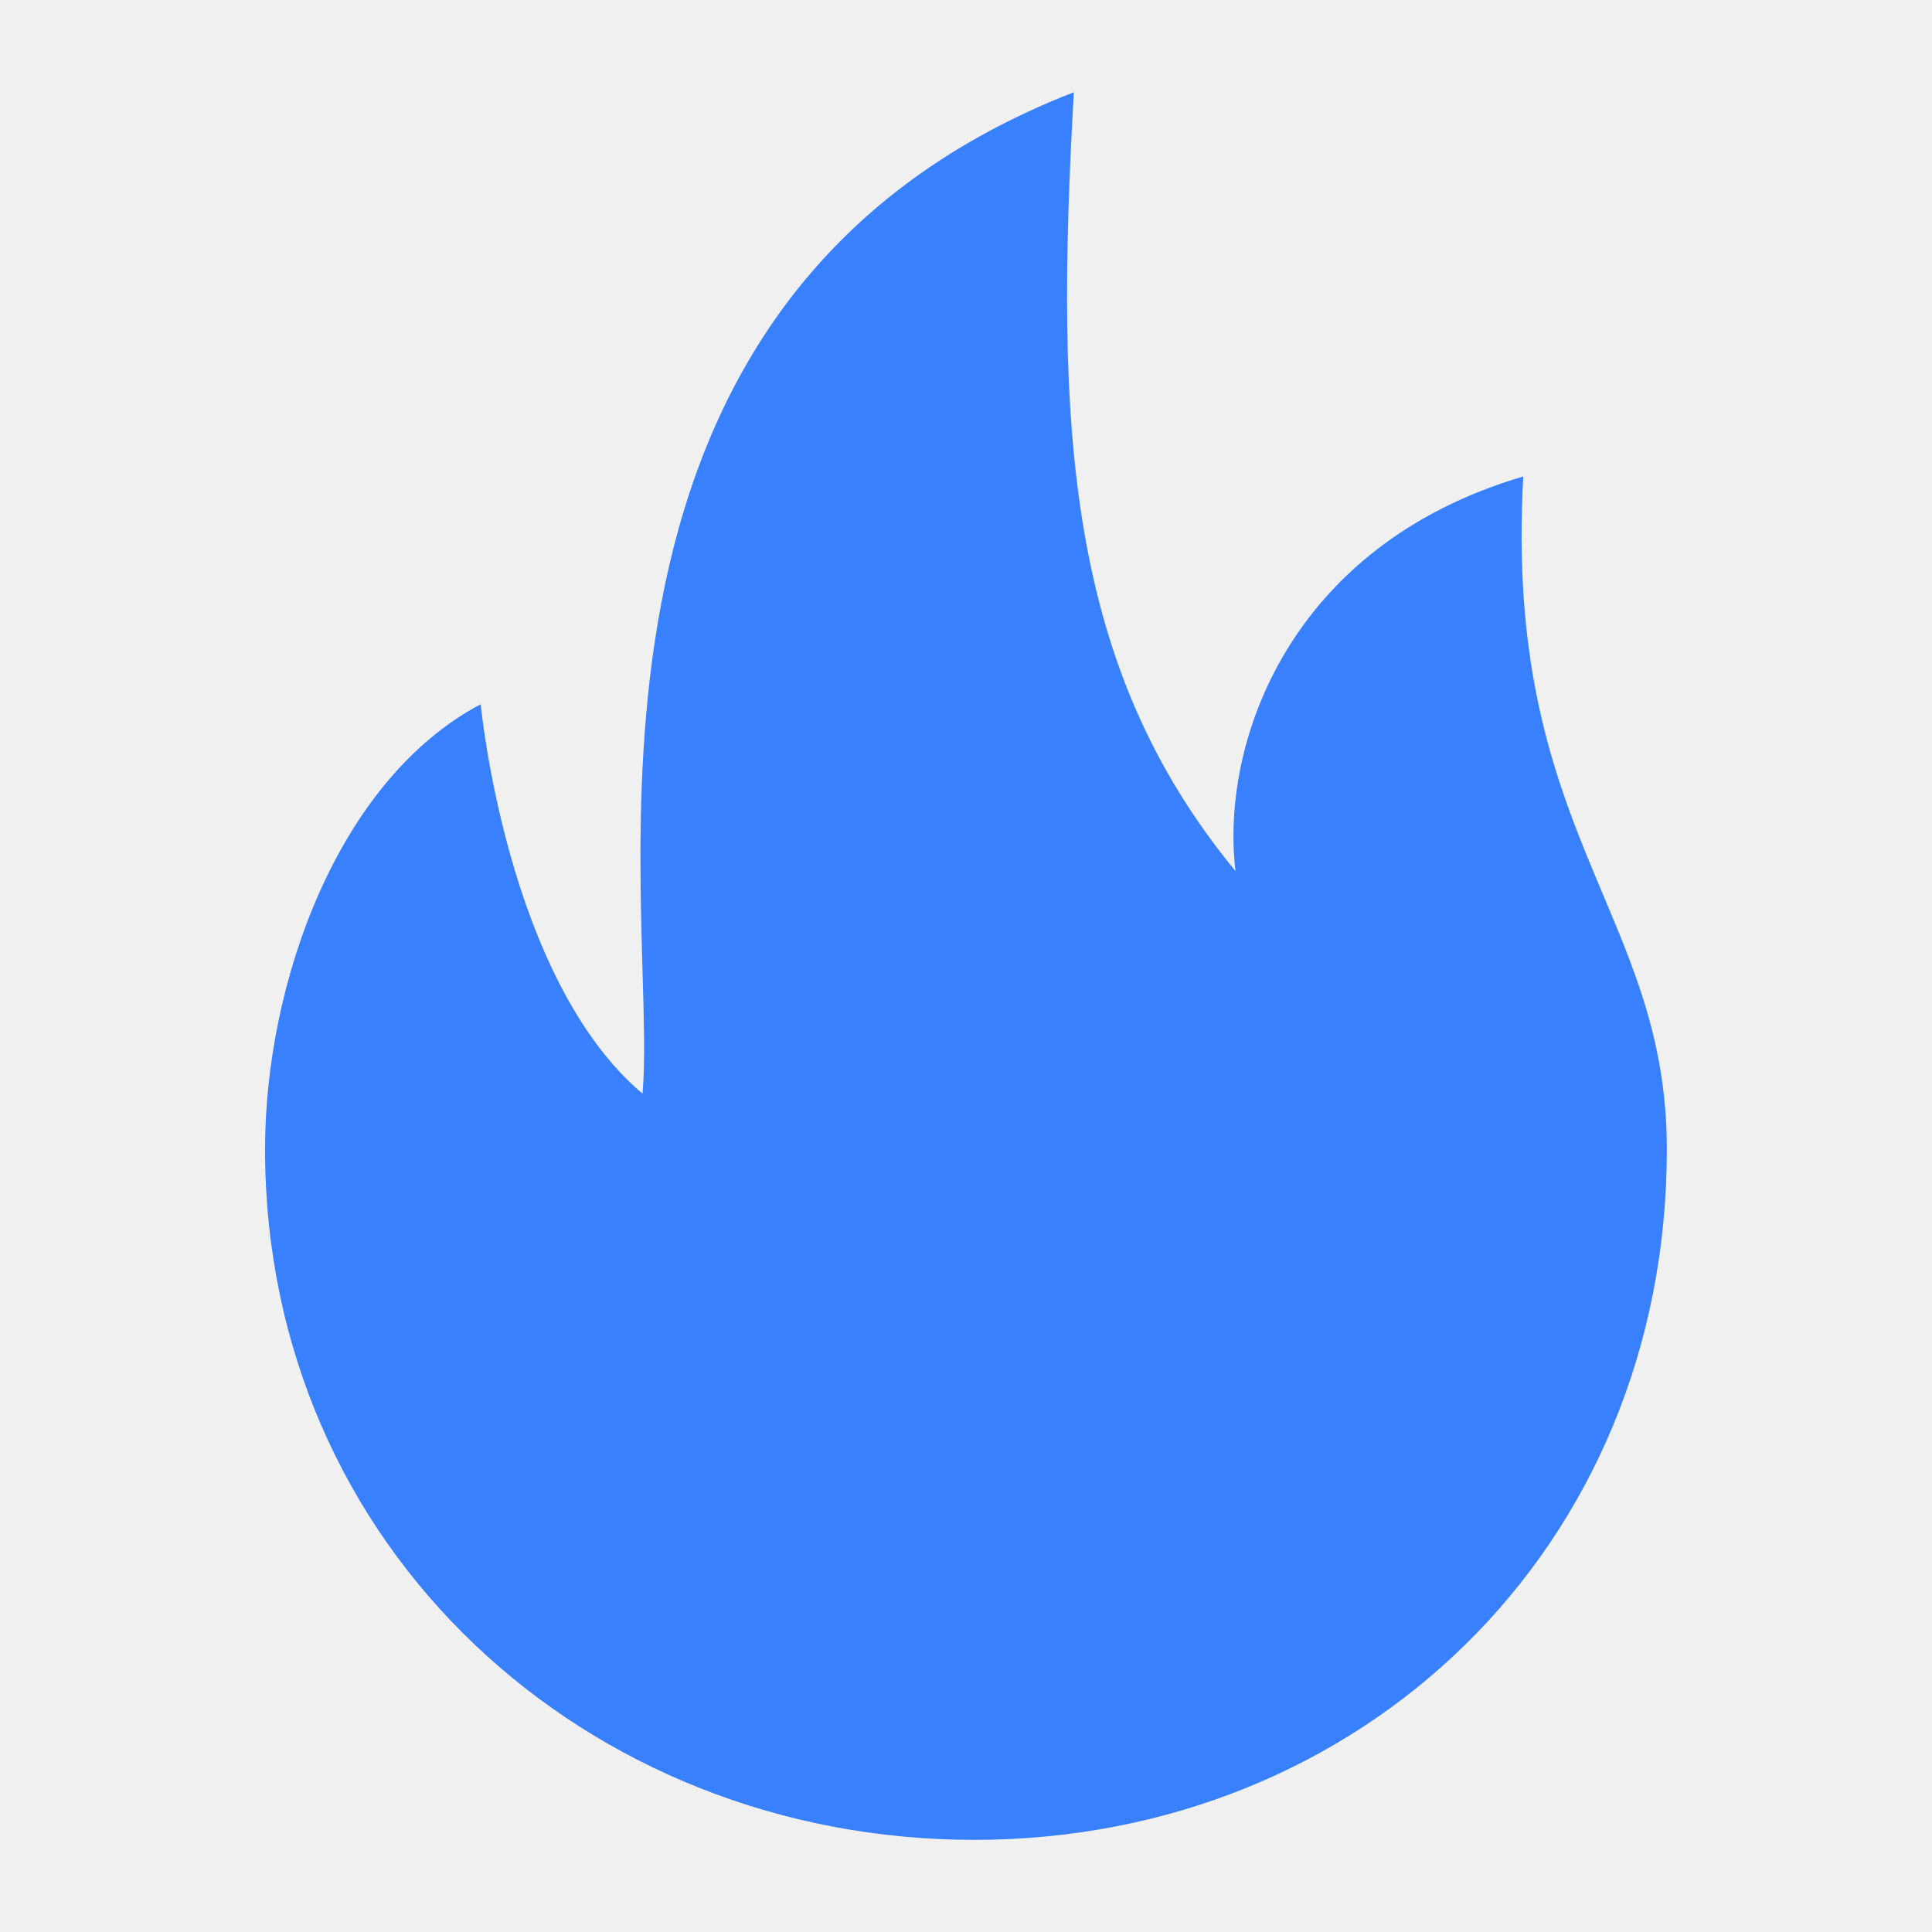
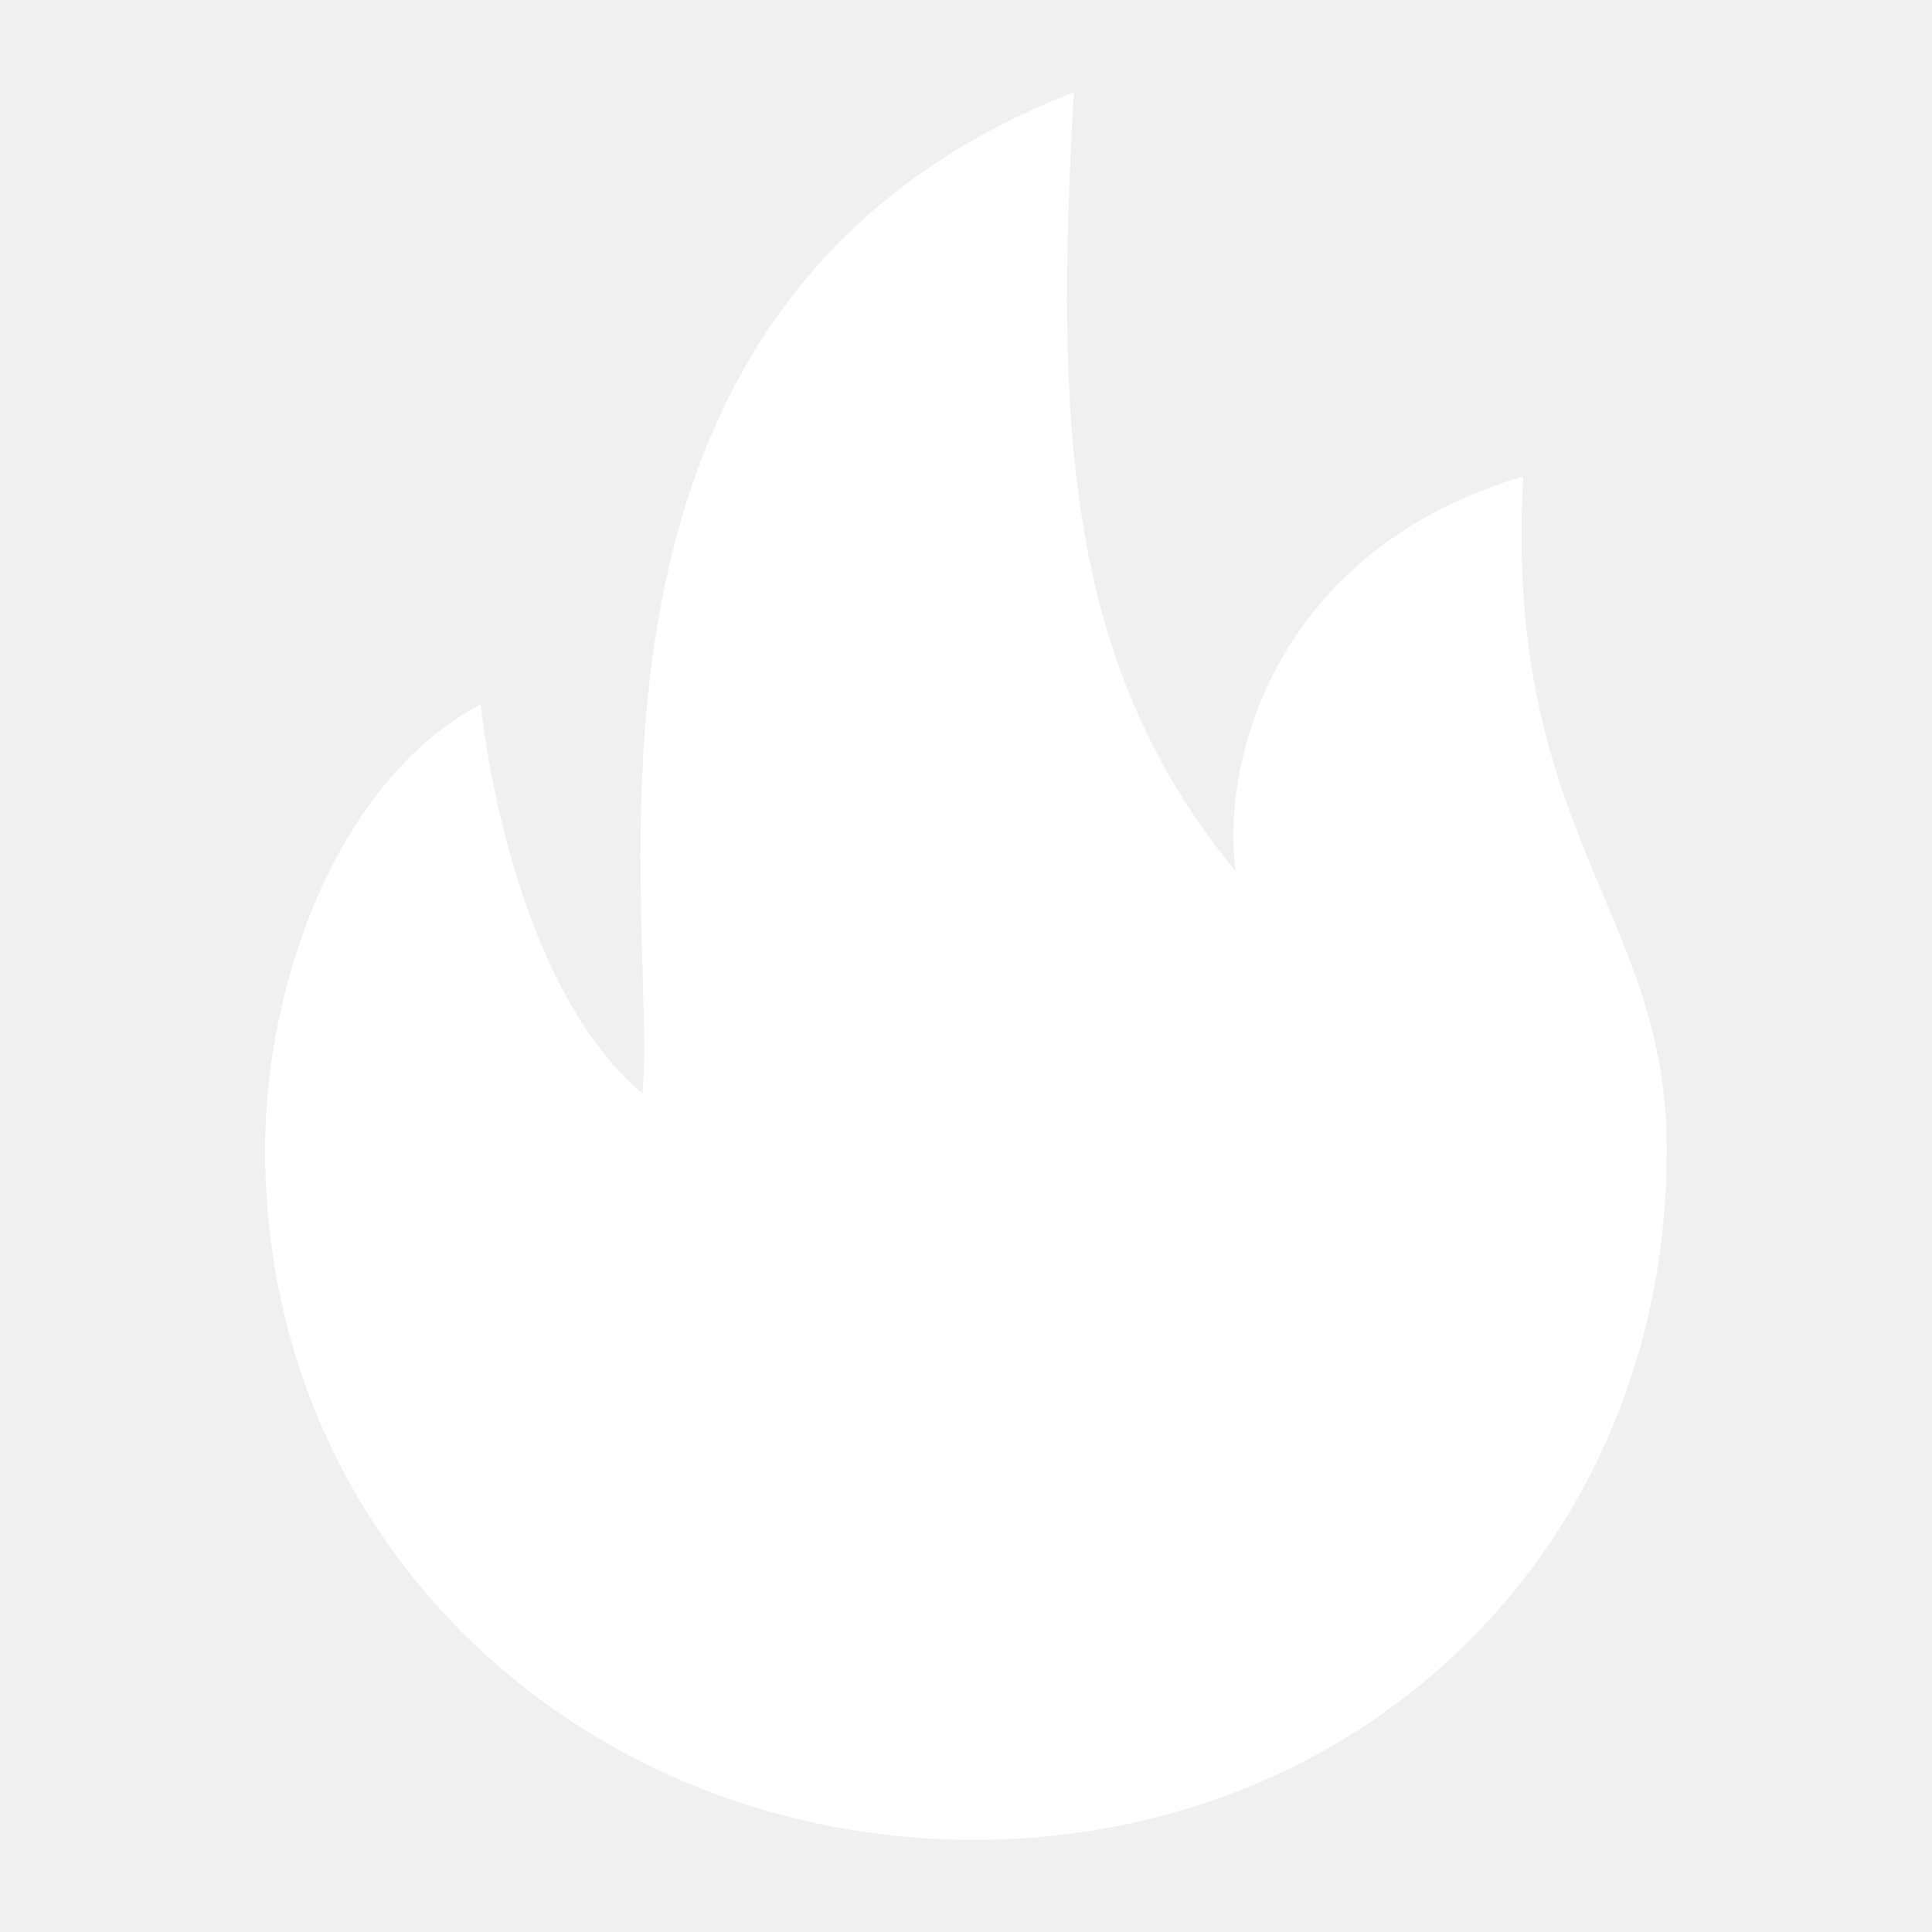
- <svg xmlns="http://www.w3.org/2000/svg" style="enable-background:new 0 0 16 16" xml:space="preserve" width="16" height="16" fill="#3880fe" class="qi-1041" viewBox="0 0 16 16">
+ <svg xmlns="http://www.w3.org/2000/svg" style="enable-background:new 0 0 16 16" xml:space="preserve" width="16" height="16" fill="#ffffff" class="qi-1041" viewBox="0 0 16 16">
  <path d="M12.615 3.946c-1.958.576-2.509 2.23-2.383 3.268C8.835 5.52 8.734 3.567 8.893.764c-4.48 1.743-3.438 6.767-3.572 8.293-1.127-.951-1.34-3.225-1.34-3.225-1.19.631-1.786 2.318-1.786 3.686 0 3.308 2.667 5.719 5.872 5.719s5.737-2.412 5.737-5.719c.001-1.967-1.354-2.617-1.189-5.572z" />
</svg>
